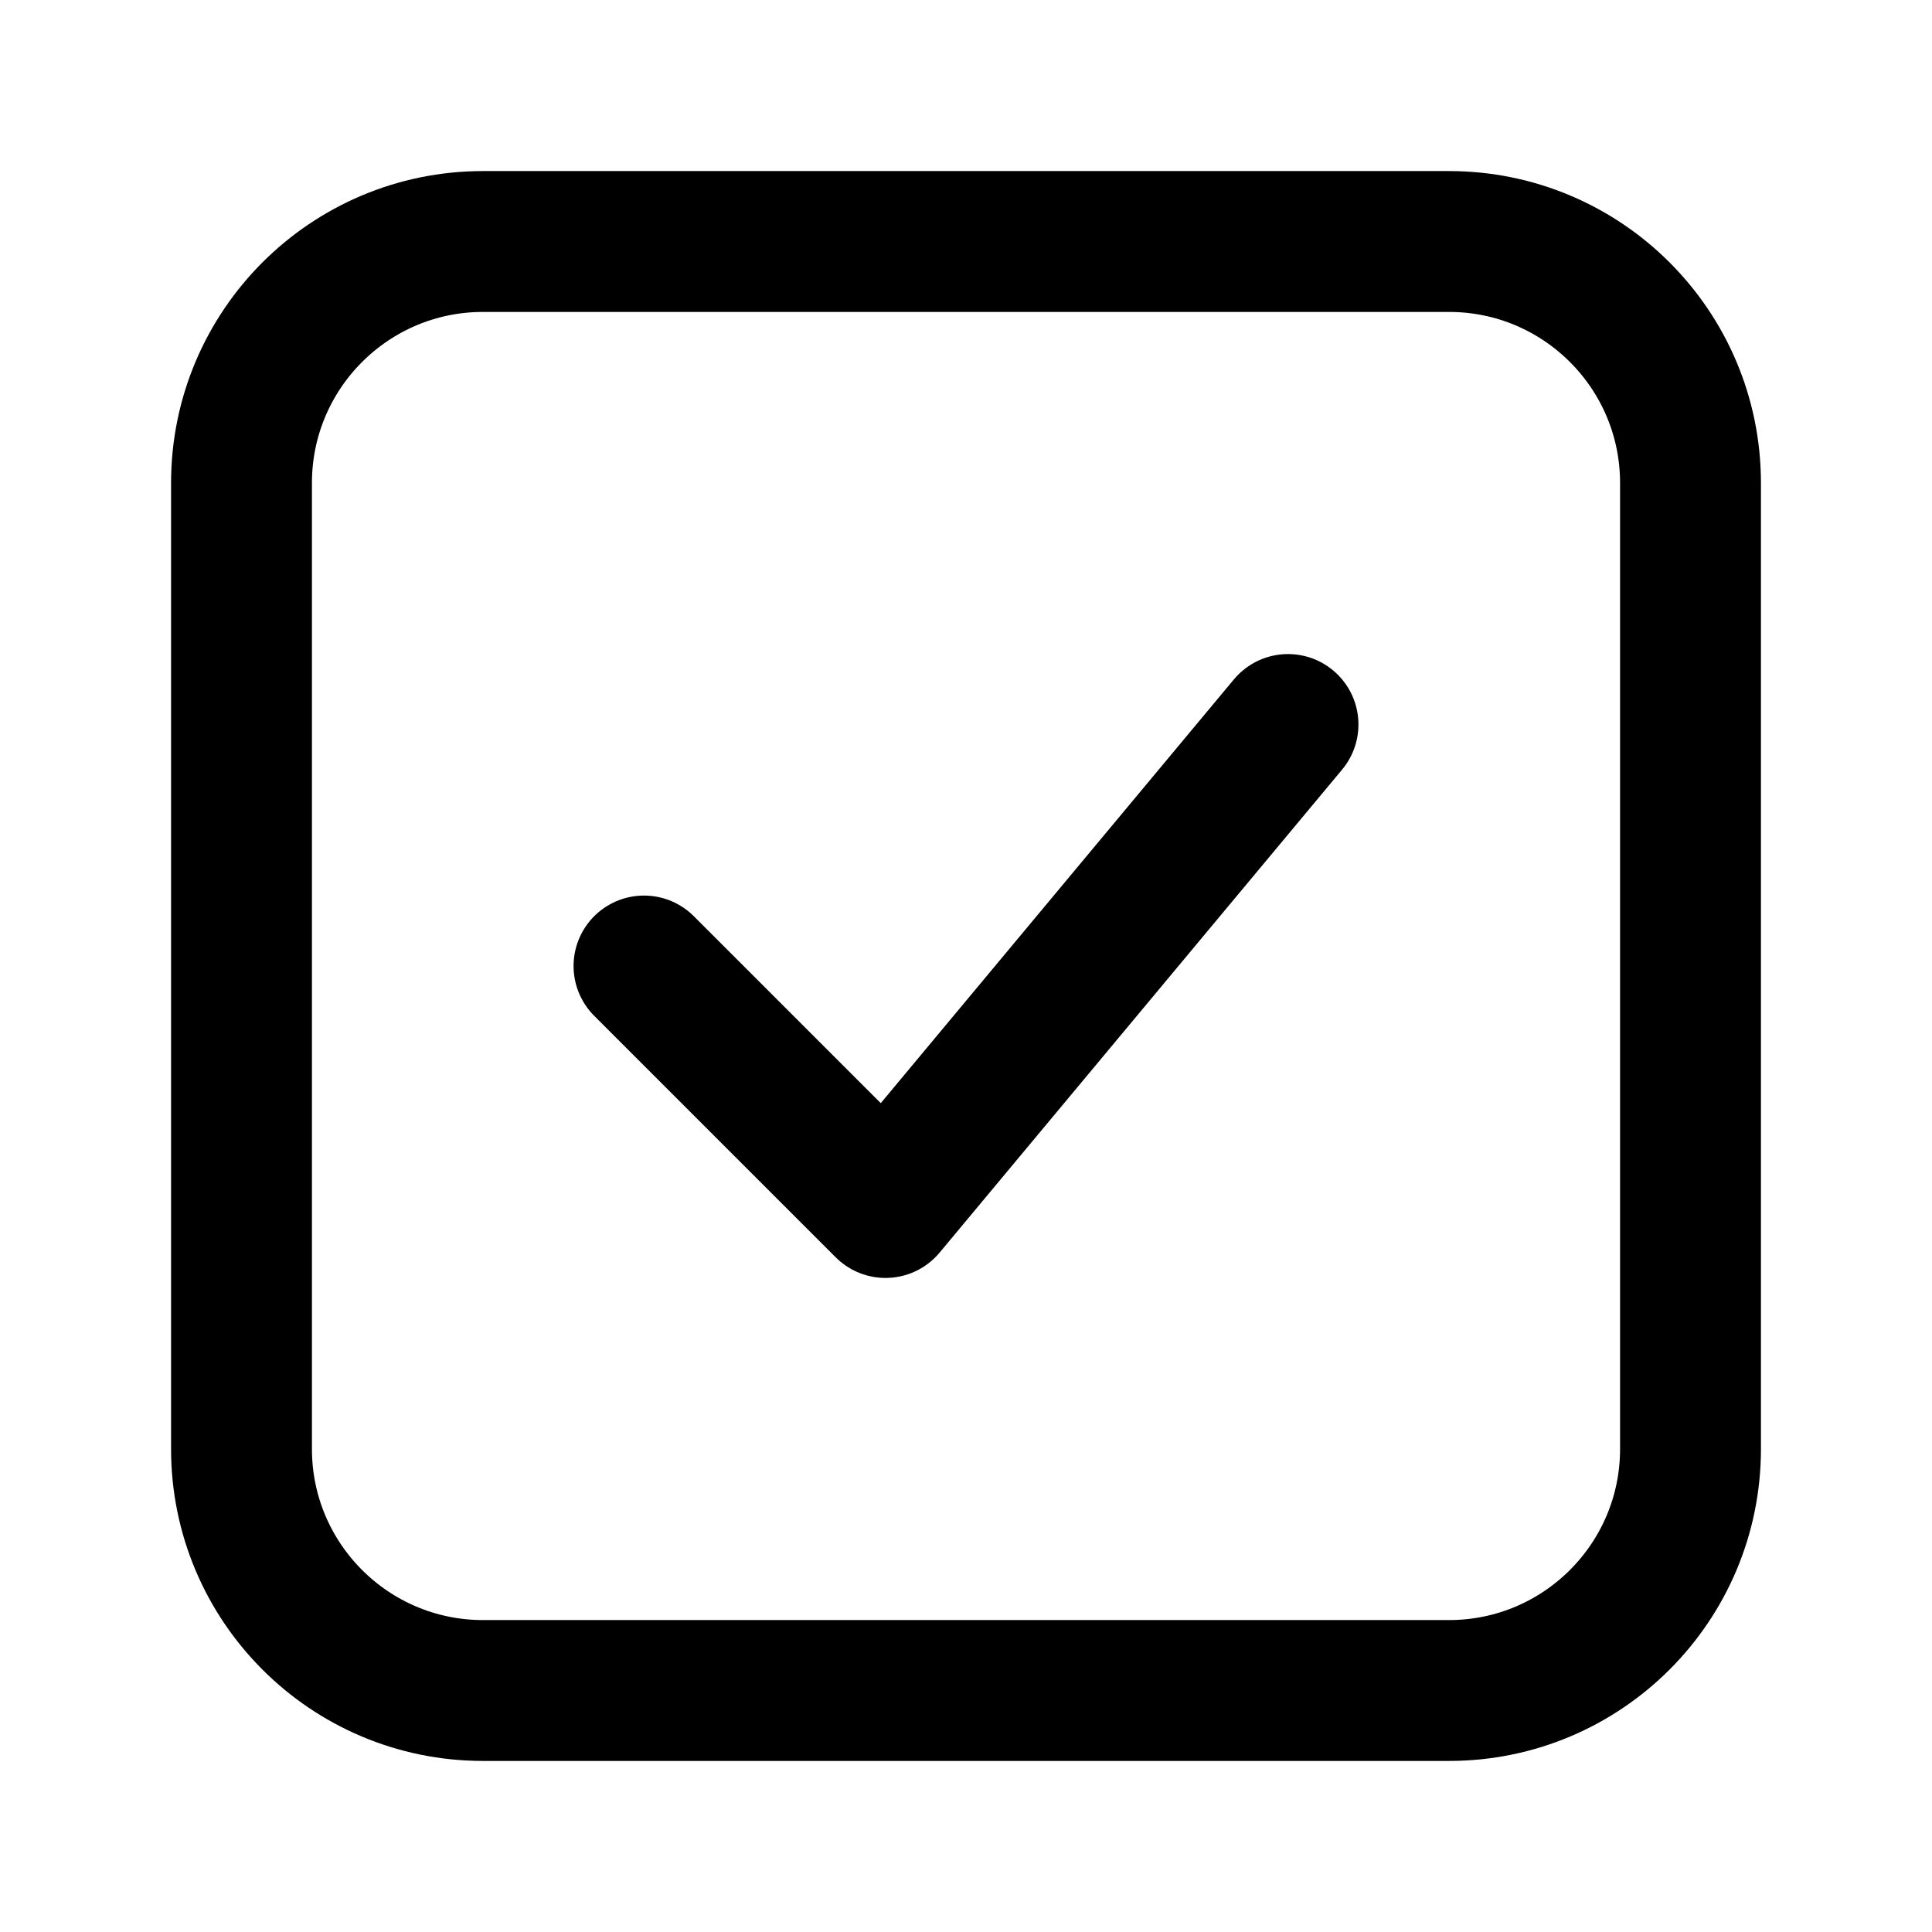
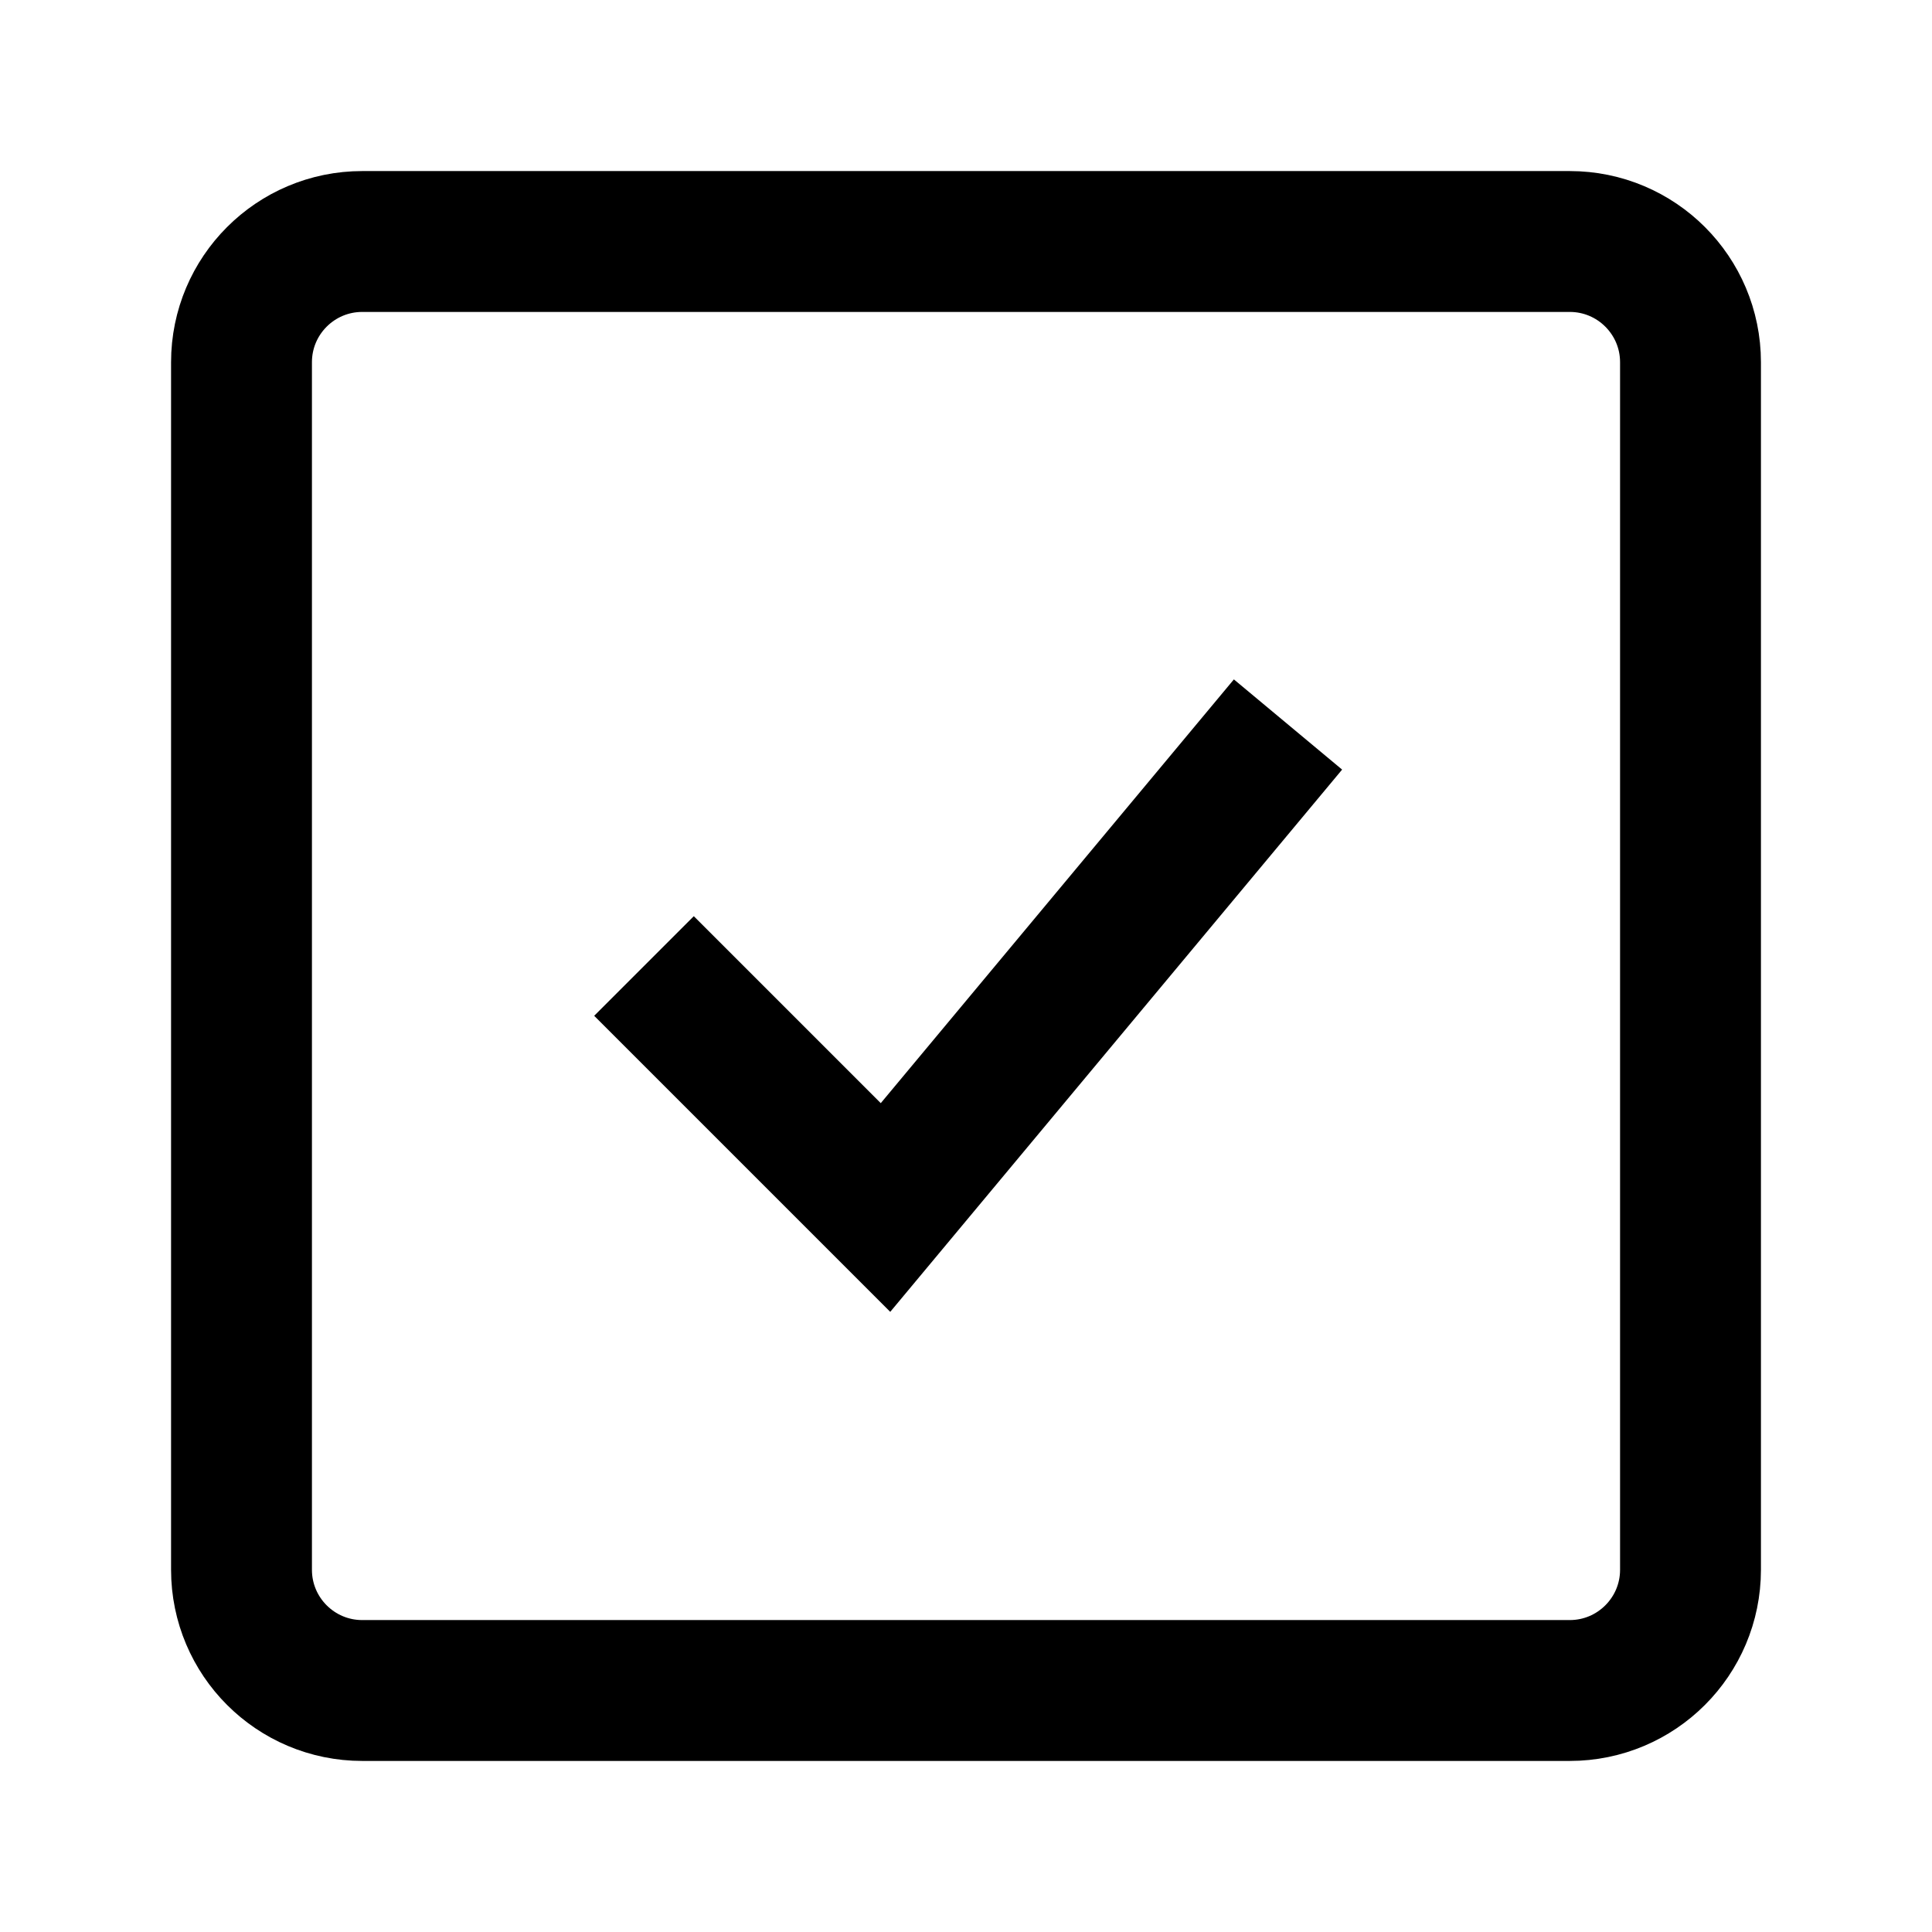
- <svg xmlns="http://www.w3.org/2000/svg" viewBox="0 0 24 24" fill="none" stroke="currentColor" stroke-width="1.75" stroke-linecap="round" stroke-linejoin="round">
-   <rect x="3" y="3" width="18" height="18" rx="3" />
+ <svg xmlns="http://www.w3.org/2000/svg" viewBox="0 0 24 24" fill="none" stroke="currentColor" stroke-width="1.75" stroke-linecap="butt" stroke-linejoin="miter">
+   <rect x="3" y="3" width="18" height="18" rx="1.5" />
  <path d="m8 12 3 3 5-6" />
</svg>
